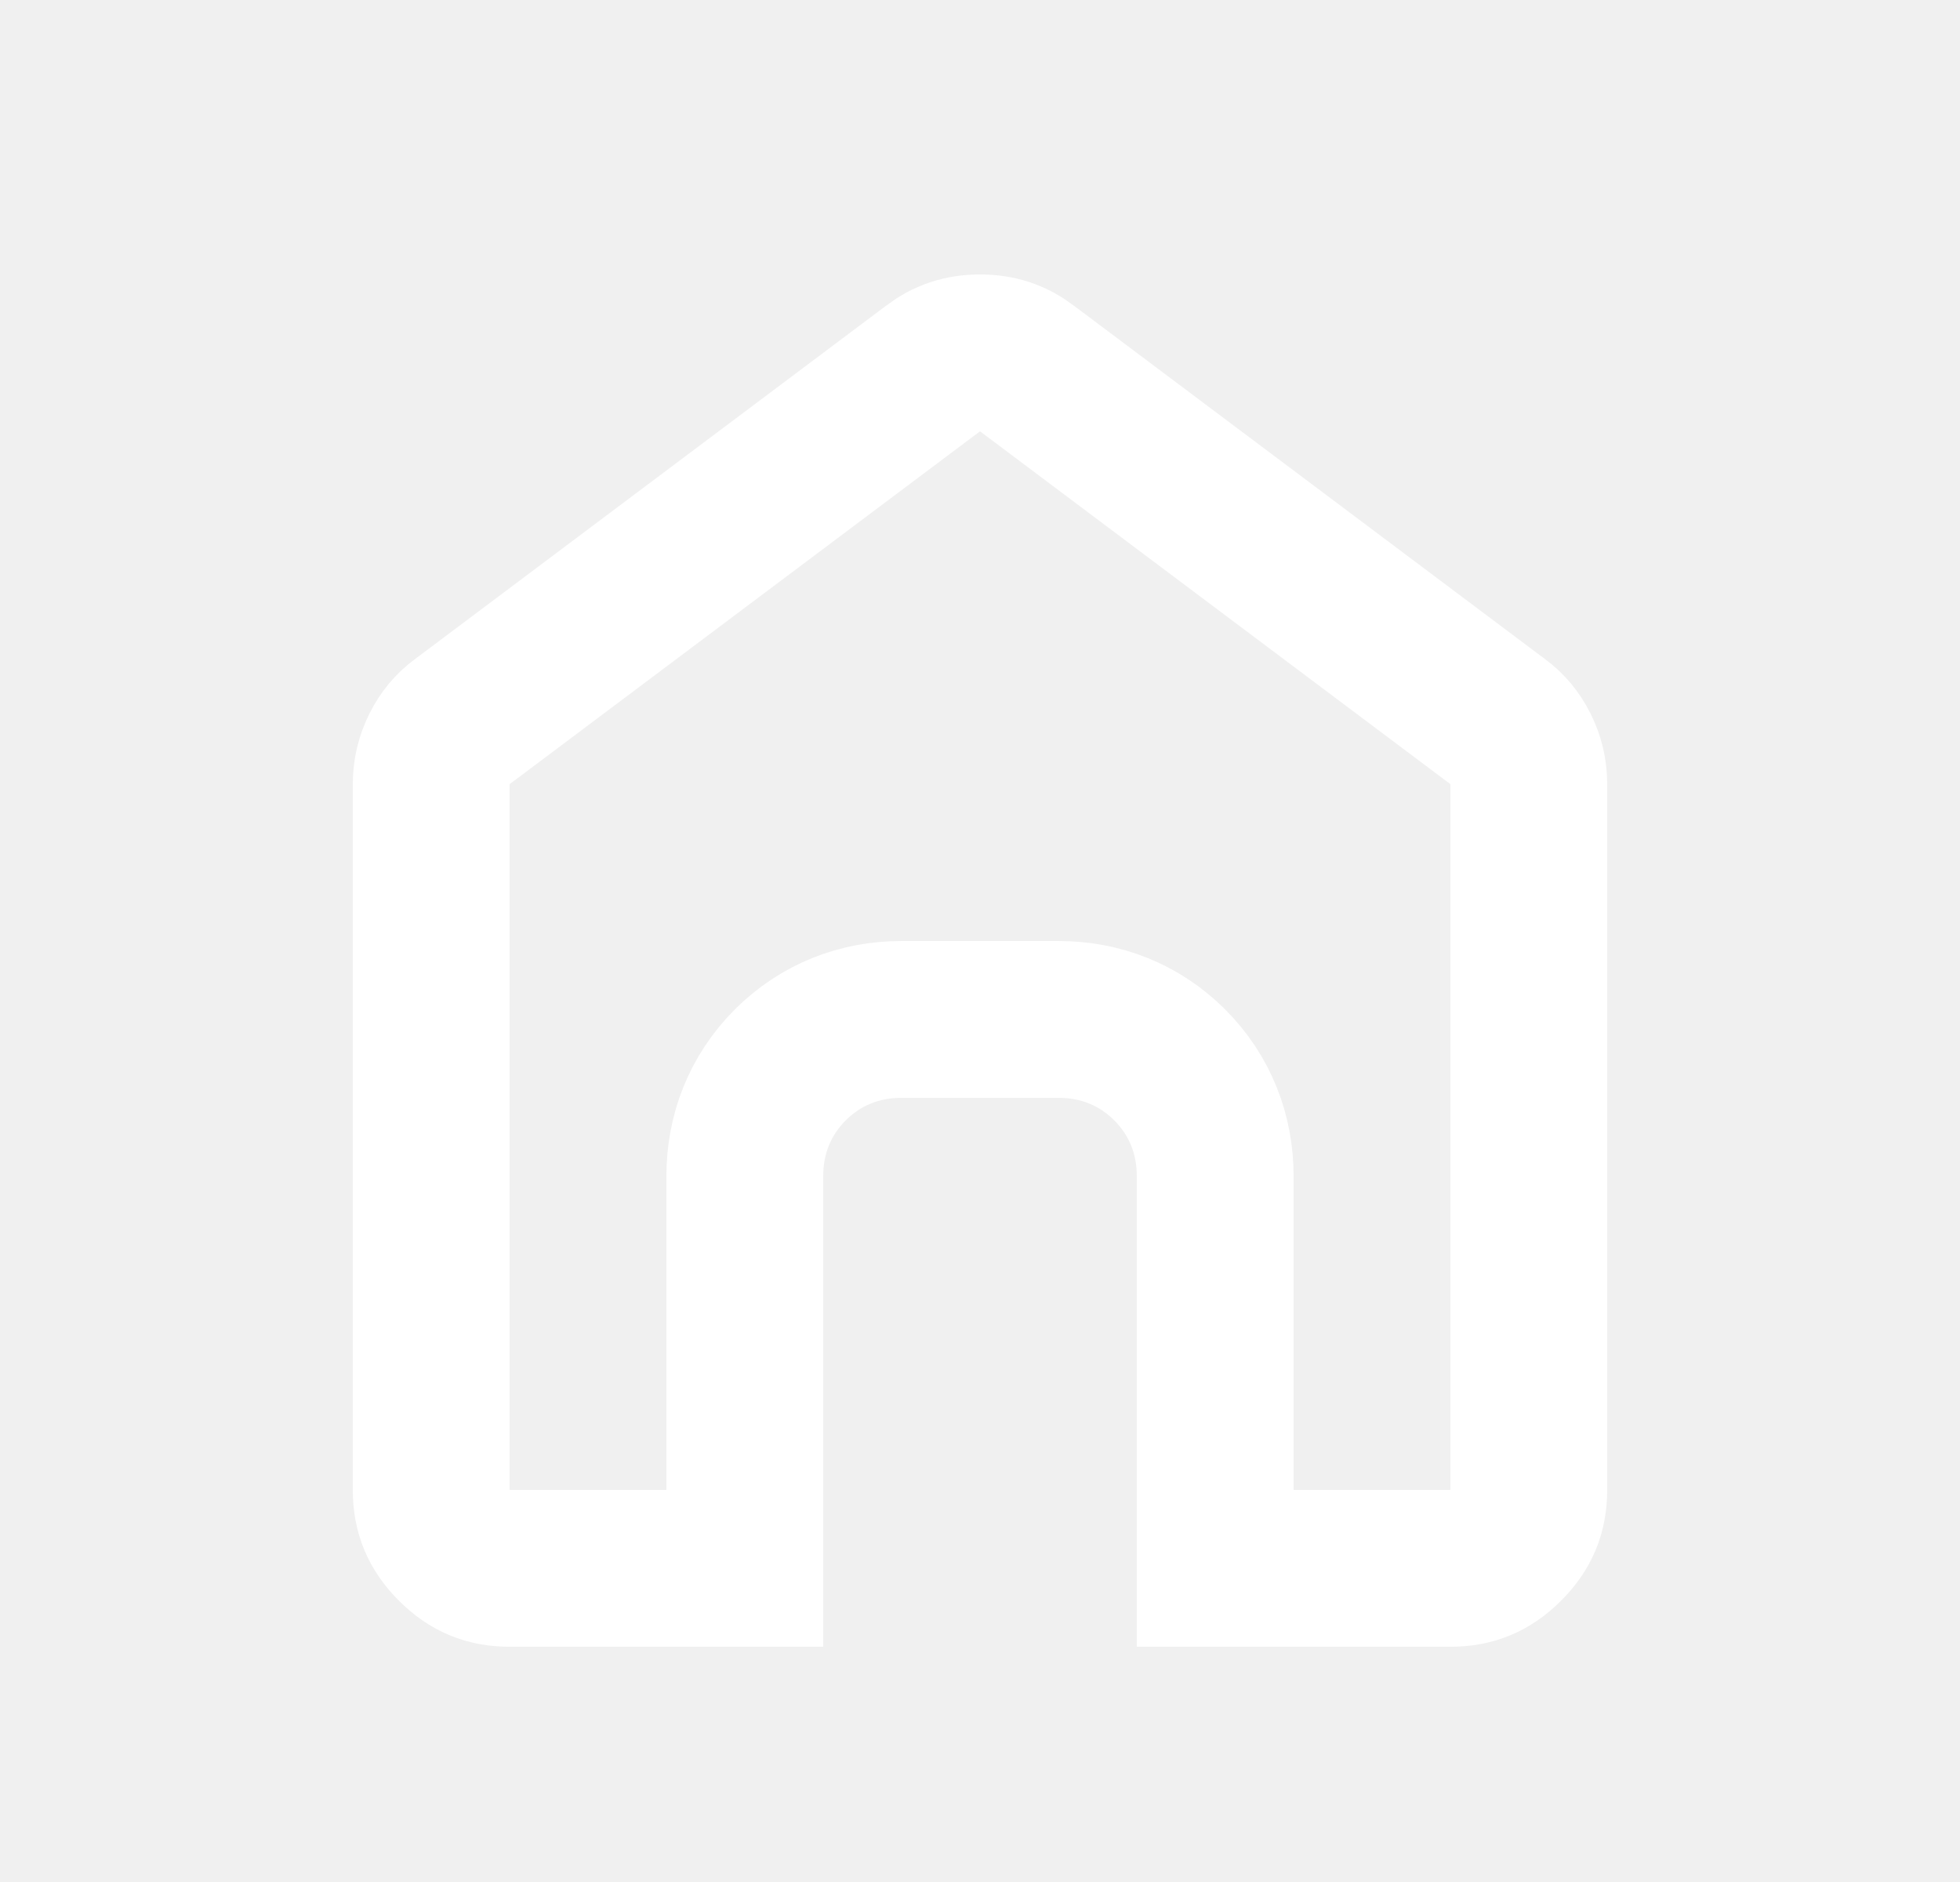
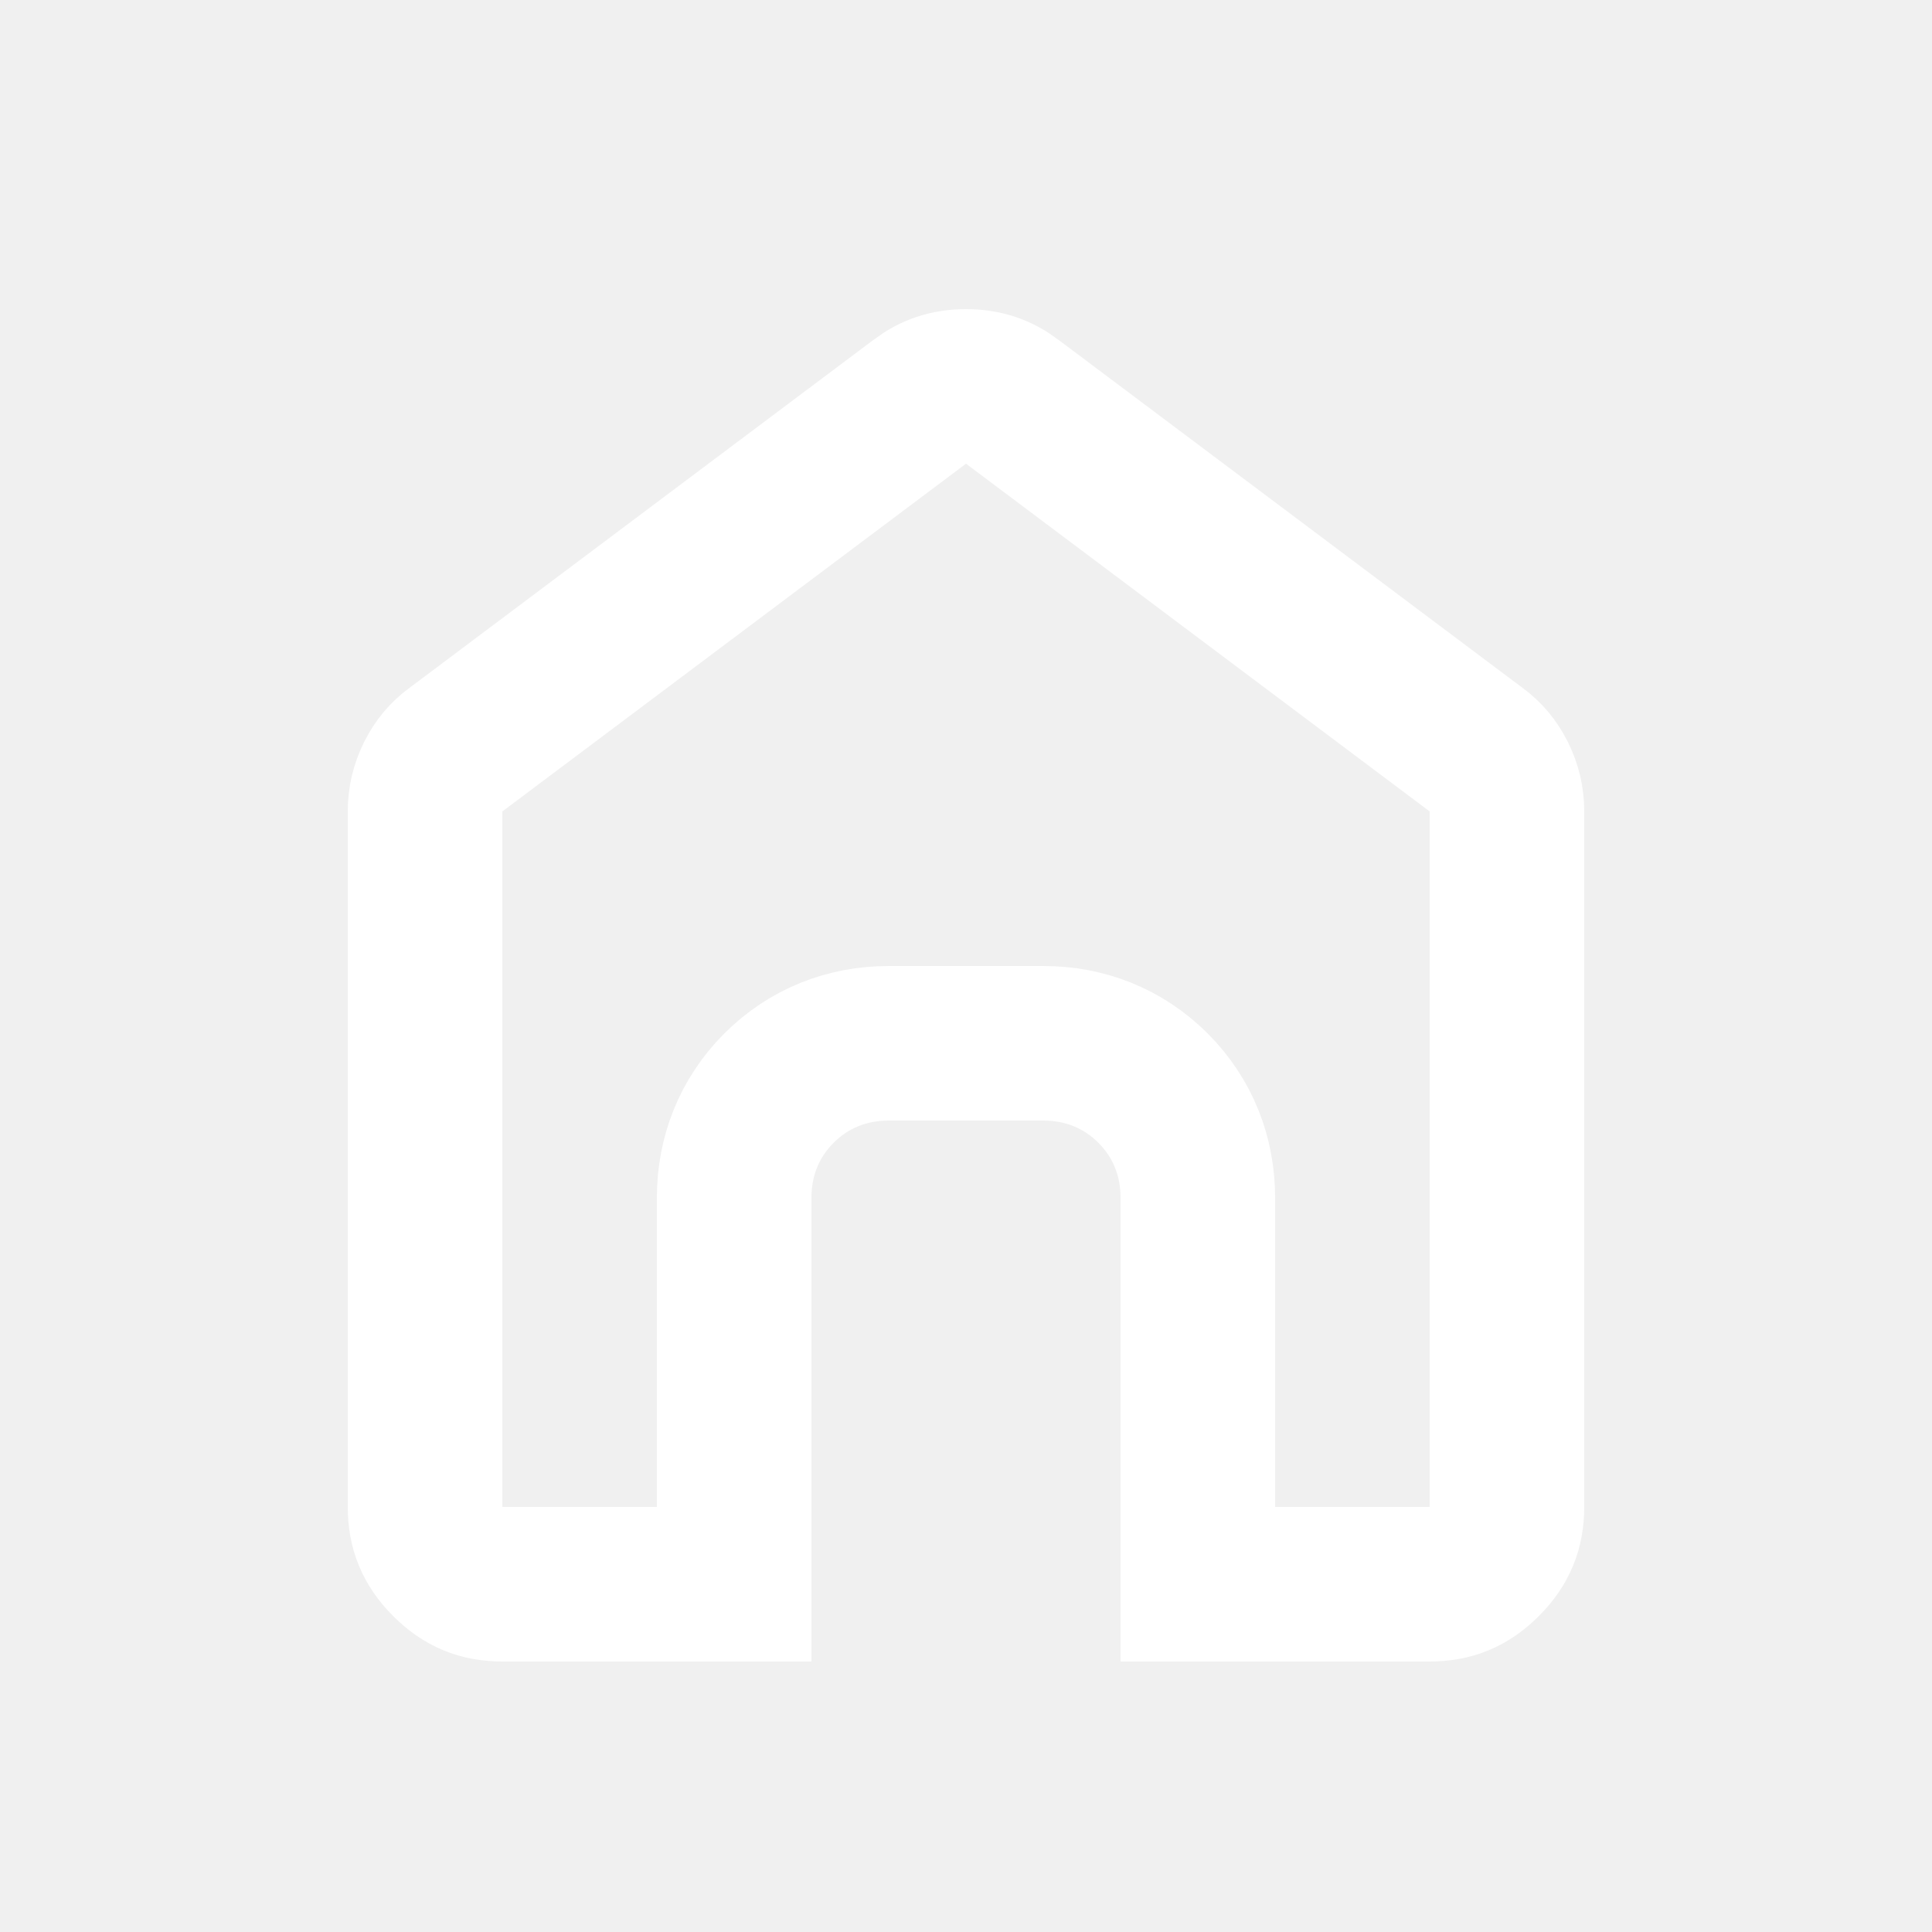
- <svg xmlns="http://www.w3.org/2000/svg" width="25" height="24" viewBox="0 0 25 24" fill="none">
-   <path d="M5.891 9.206L5.891 9.206L5.9 9.2L11.9 4.7L11.9 4.7L11.906 4.695C12.078 4.565 12.264 4.5 12.5 4.5C12.736 4.5 12.922 4.565 13.094 4.695L13.094 4.695L13.1 4.7L19.1 9.2L19.1 9.2L19.109 9.206C19.228 9.294 19.321 9.403 19.393 9.547C19.465 9.692 19.5 9.839 19.5 10V19C19.5 19.283 19.411 19.5 19.205 19.705C19 19.911 18.783 20 18.5 20H15.5V15C15.5 14.465 15.308 13.969 14.92 13.58C14.531 13.192 14.035 13 13.5 13H11.5C10.965 13 10.469 13.192 10.08 13.58C9.692 13.969 9.5 14.465 9.5 15V20H6.5C6.217 20 6 19.911 5.795 19.705C5.589 19.5 5.5 19.283 5.5 19V10C5.5 9.839 5.535 9.692 5.607 9.547C5.679 9.403 5.772 9.294 5.891 9.206Z" stroke="white" stroke-width="2" />
+ <svg xmlns="http://www.w3.org/2000/svg" width="24" height="24" viewBox="0 0 25 24" fill="none">
+   <path d="M5.891 9.206L5.891 9.206L5.9 9.2L11.9 4.7L11.9 4.7L11.906 4.695C12.078 4.565 12.264 4.5 12.5 4.5C12.736 4.5 12.922 4.565 13.094 4.695L13.094 4.695L13.1 4.7L19.1 9.2L19.1 9.2L19.109 9.206C19.228 9.294 19.321 9.403 19.393 9.547C19.465 9.692 19.5 9.839 19.5 10V19C19.5 19.283 19.411 19.5 19.205 19.705C19 19.911 18.783 20 18.5 20H15.5V15C15.5 14.465 15.308 13.969 14.92 13.58C14.531 13.192 14.035 13 13.5 13H11.5C10.965 13 10.469 13.192 10.08 13.58C9.692 13.969 9.5 14.465 9.5 15V20H6.5C6.217 20 6 19.911 5.795 19.705C5.589 19.5 5.5 19.283 5.5 19V10C5.5 9.839 5.535 9.692 5.607 9.547C5.679 9.403 5.772 9.294 5.891 9.206Z" stroke="#ffffff" stroke-width="2" />
</svg>
